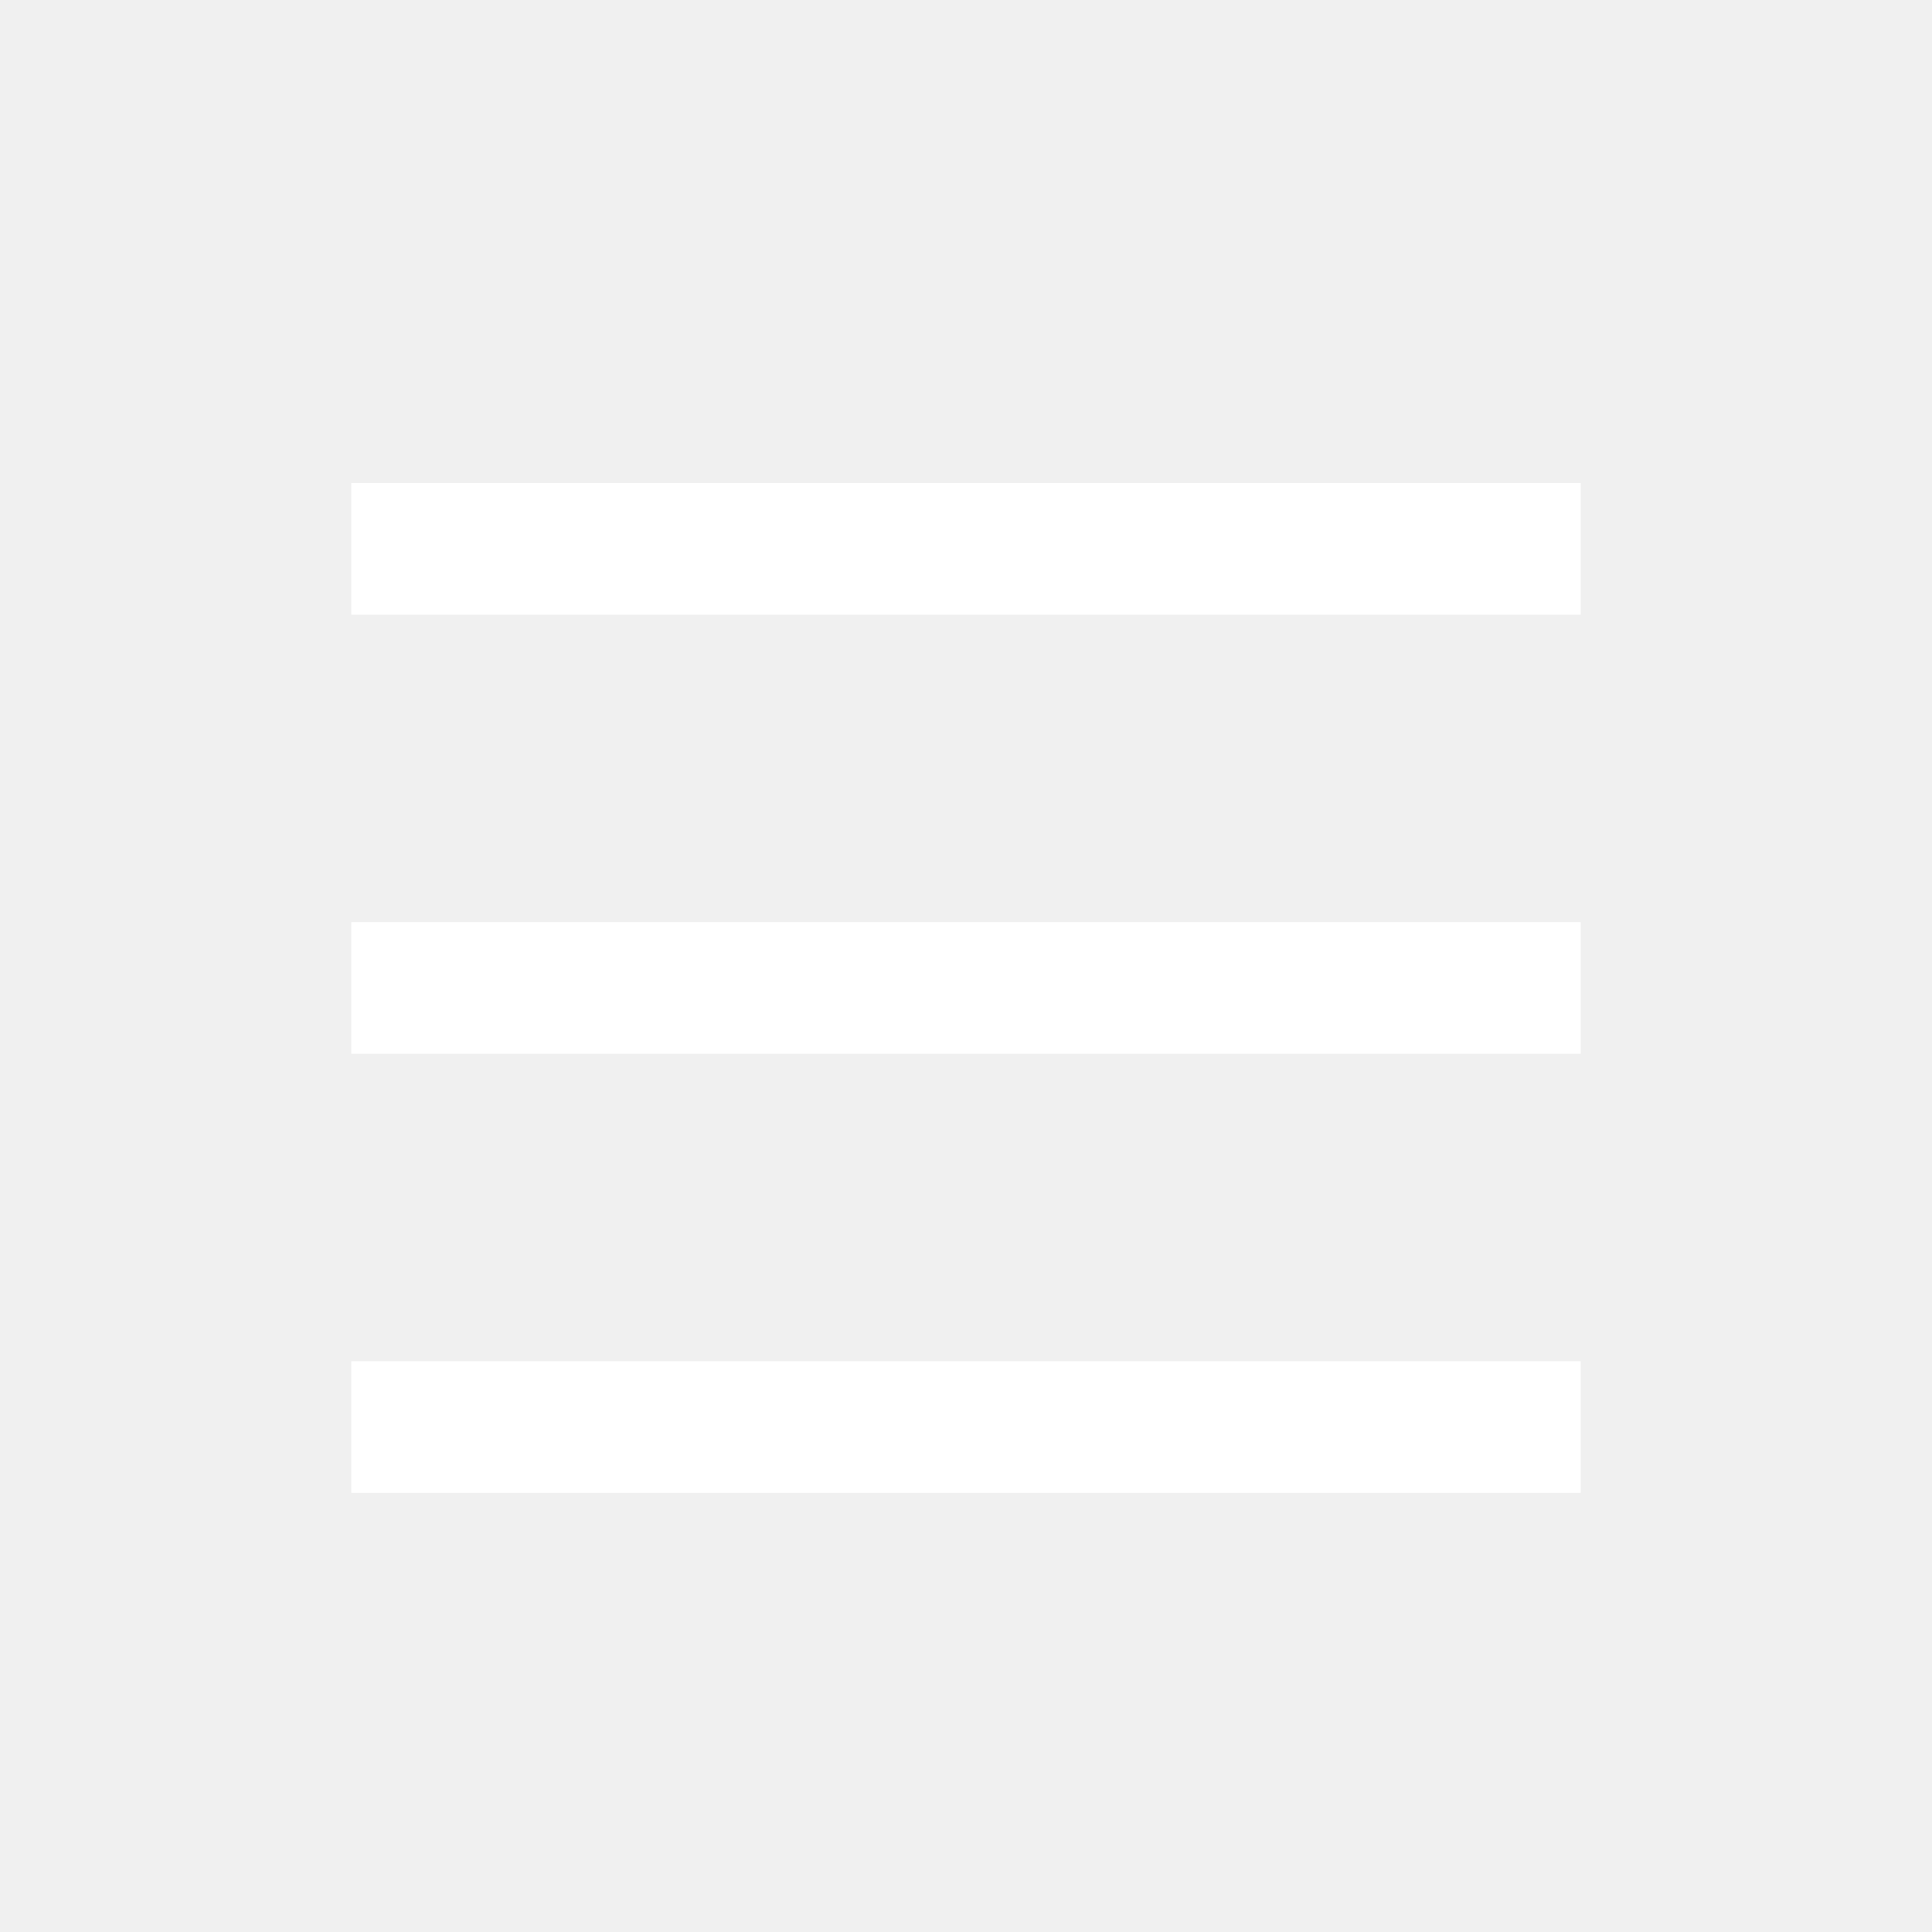
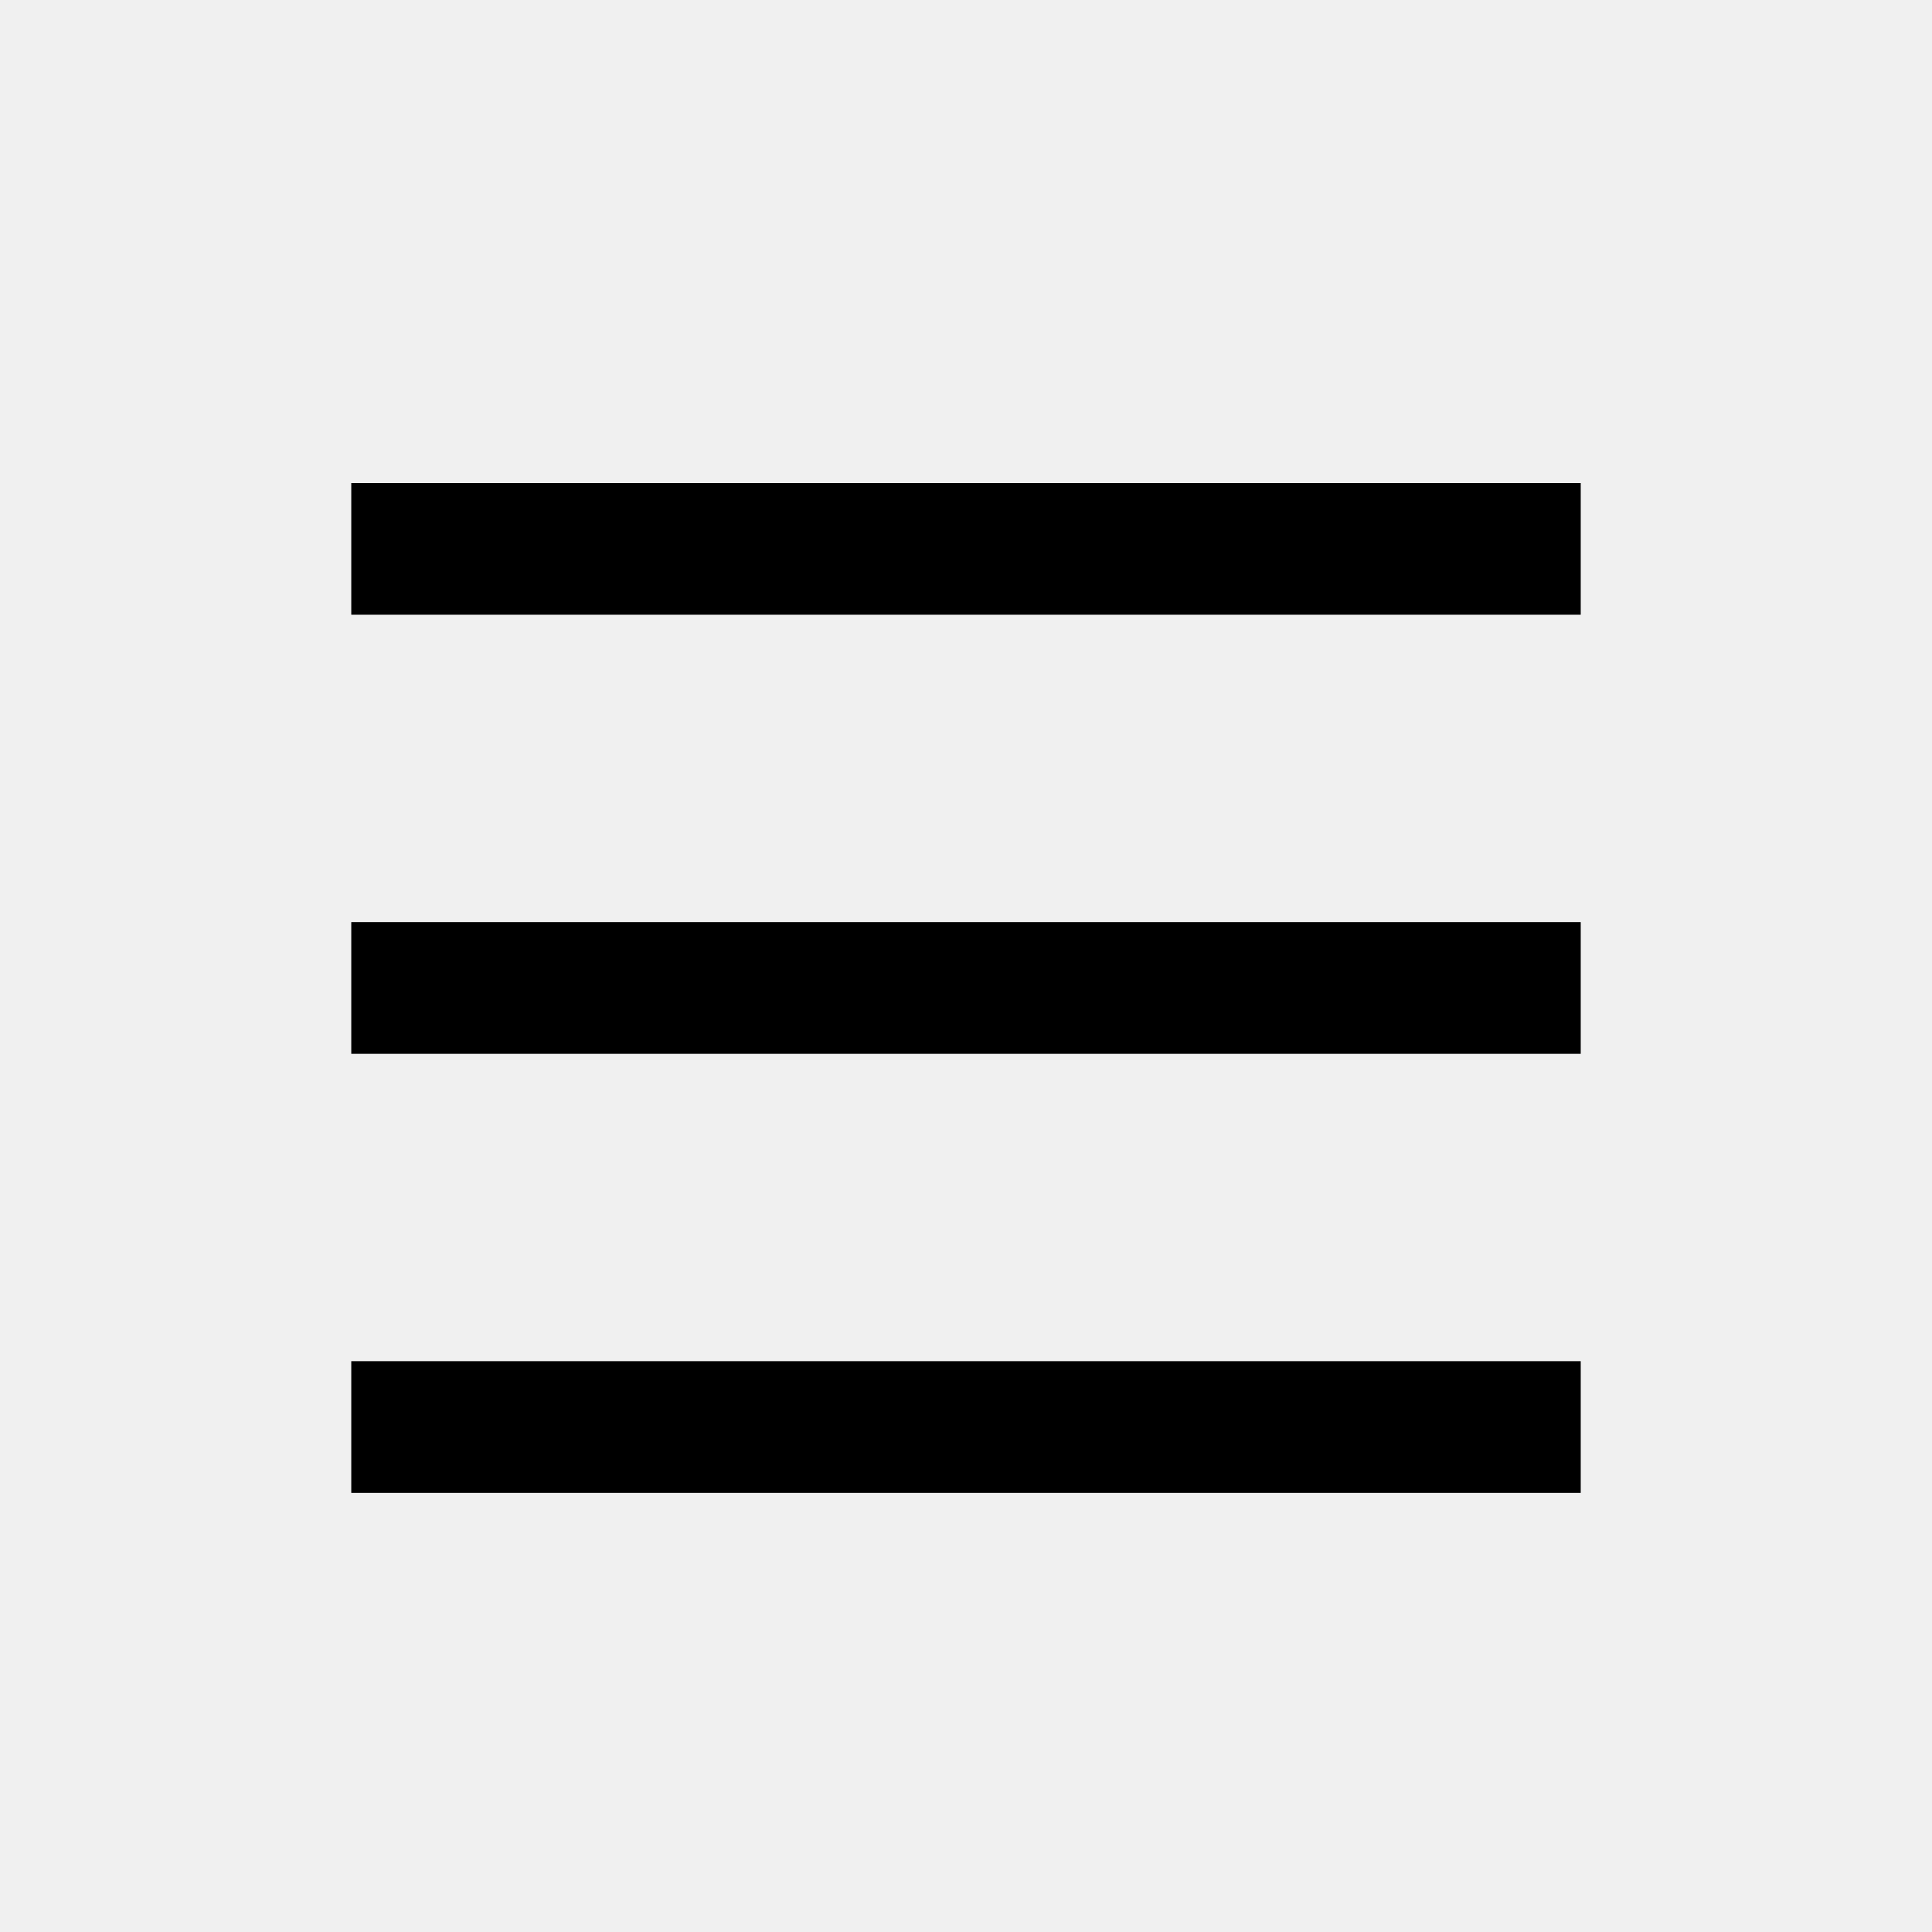
<svg xmlns="http://www.w3.org/2000/svg" width="44" height="44" viewBox="0 0 44 44" fill="none">
-   <path fill-rule="evenodd" clip-rule="evenodd" d="M36 14L8 14V11L36 11V14Z" fill="white" />
-   <path fill-rule="evenodd" clip-rule="evenodd" d="M36 24L8 24V21L36 21V24Z" fill="white" />
-   <path fill-rule="evenodd" clip-rule="evenodd" d="M36 34L8 34V31L36 31V34Z" fill="white" />
+   <path fill-rule="evenodd" clip-rule="evenodd" d="M36 14L8 14V11L36 11V14Z" fill="black" />
+   <path fill-rule="evenodd" clip-rule="evenodd" d="M36 24L8 24V21L36 21V24Z" fill="black" />
+   <path fill-rule="evenodd" clip-rule="evenodd" d="M36 34L8 34V31L36 31V34Z" fill="black" />
</svg>
